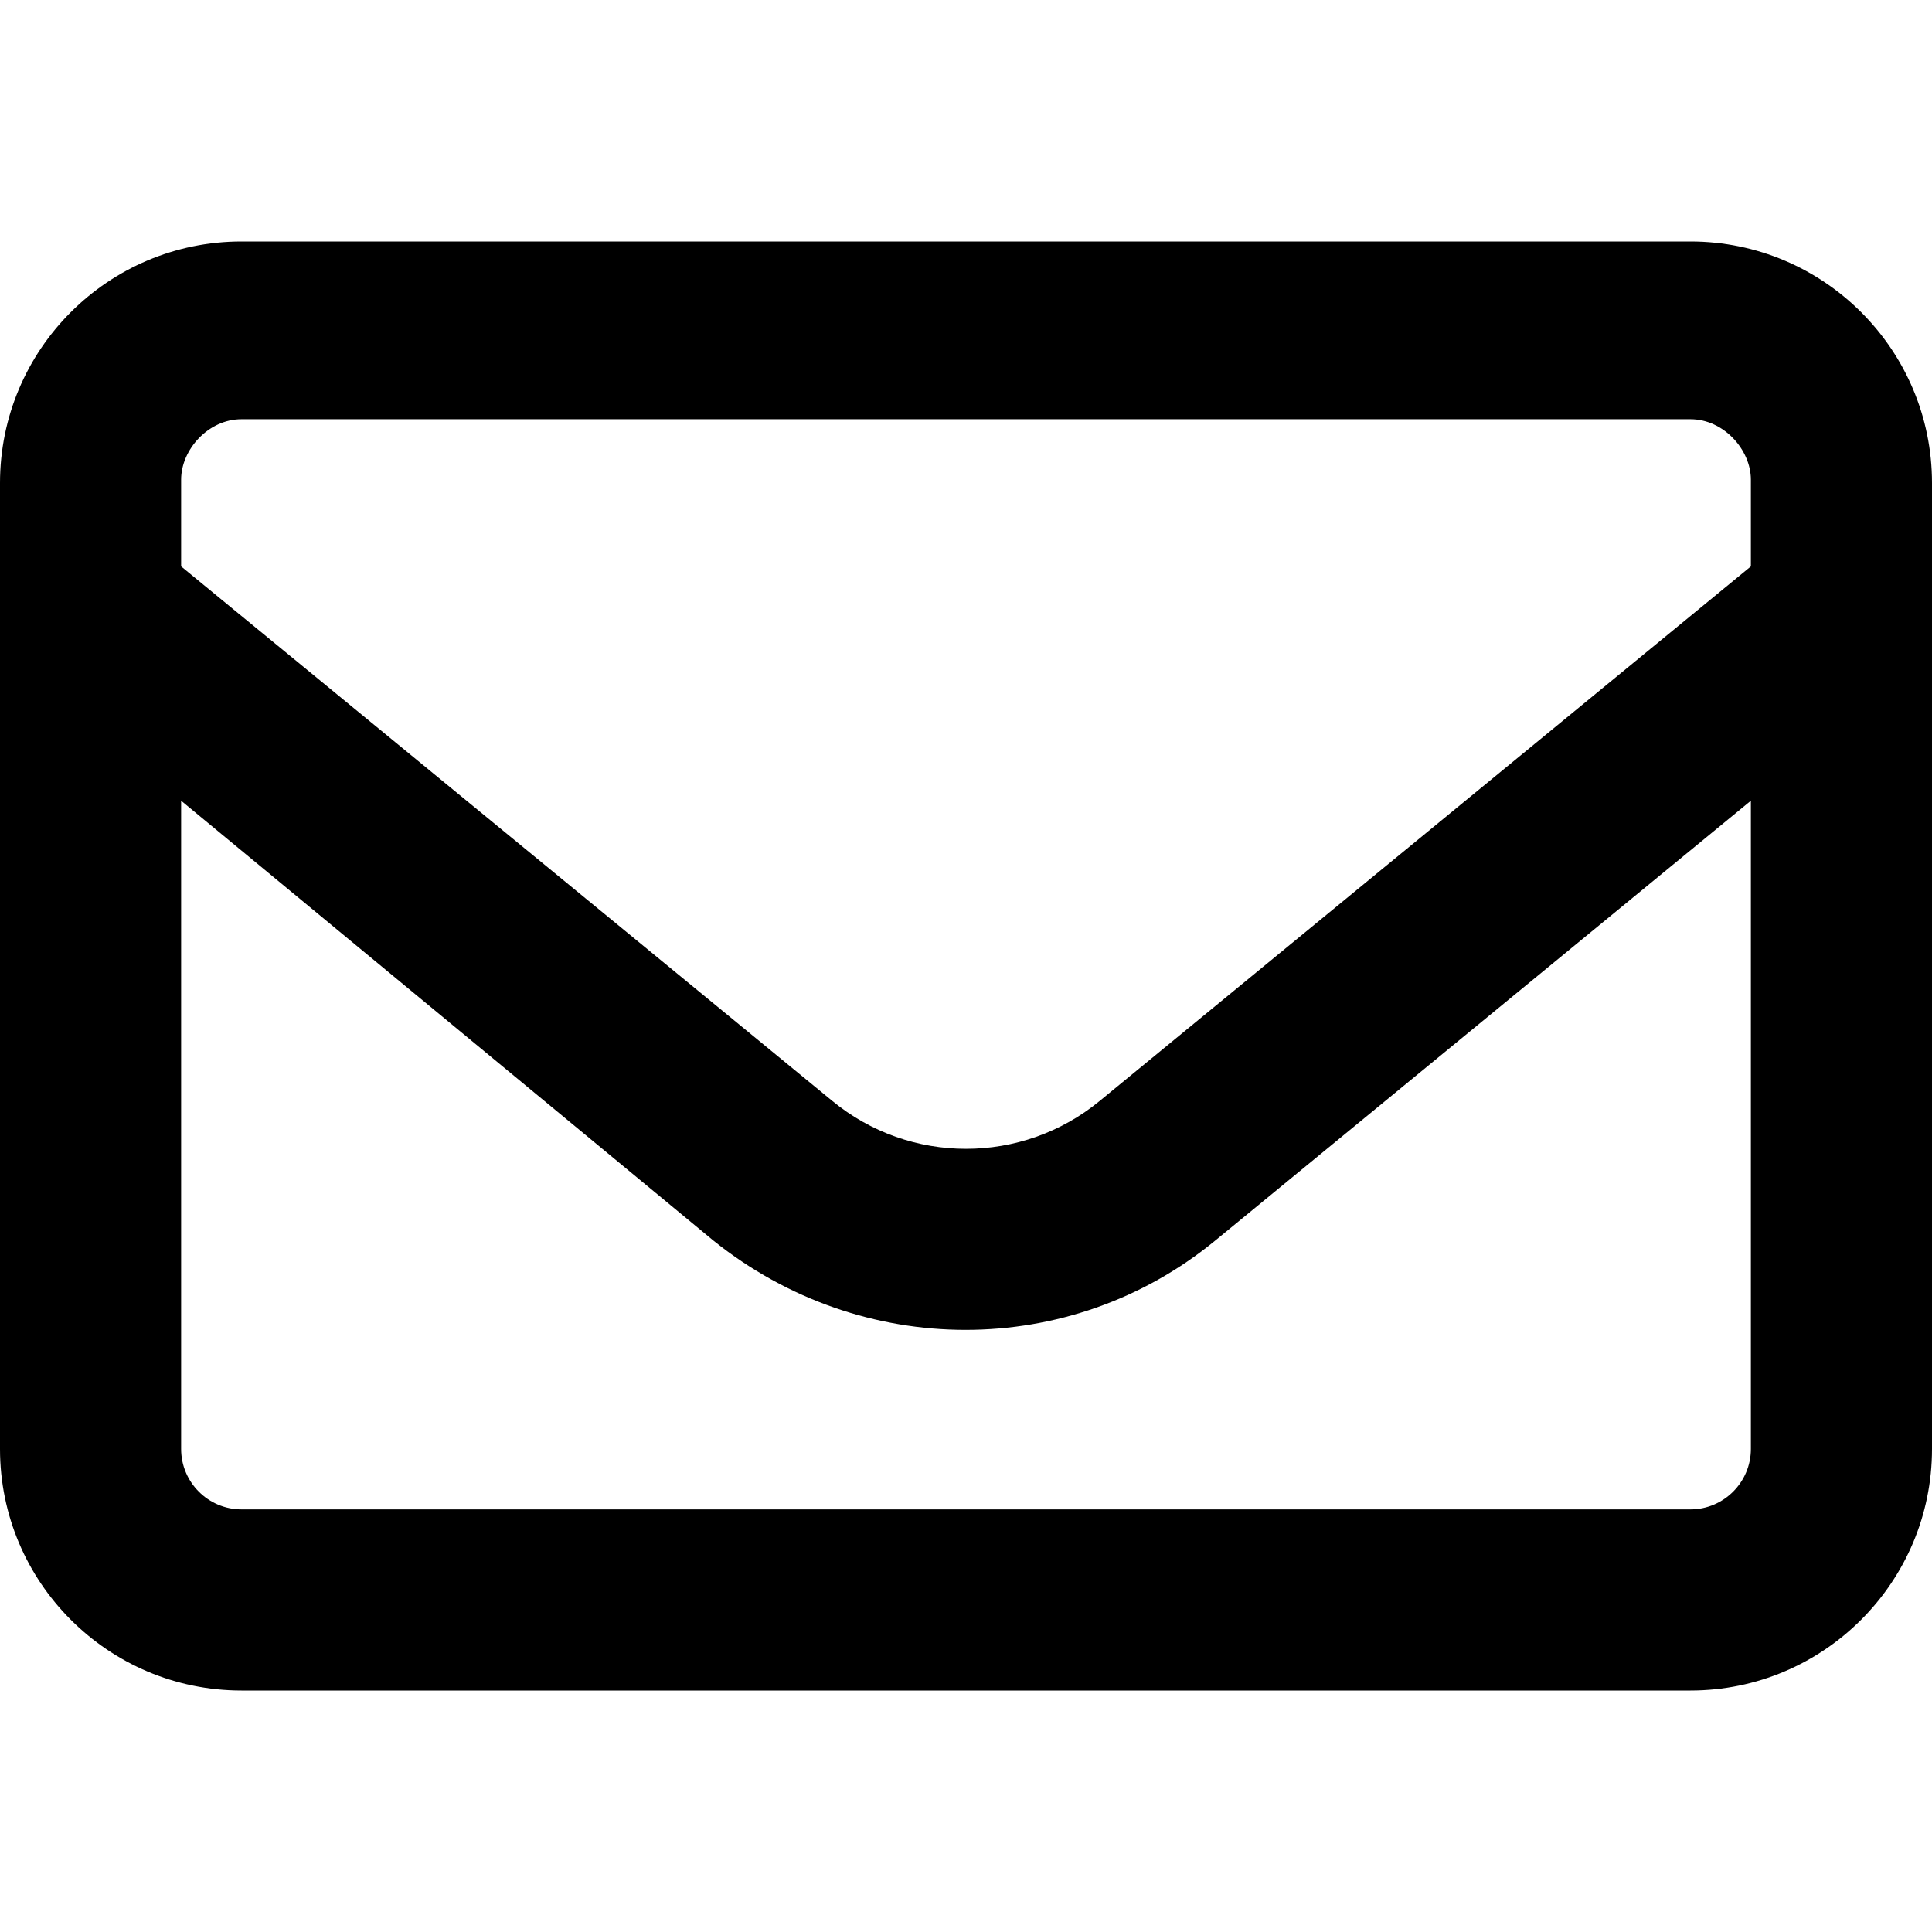
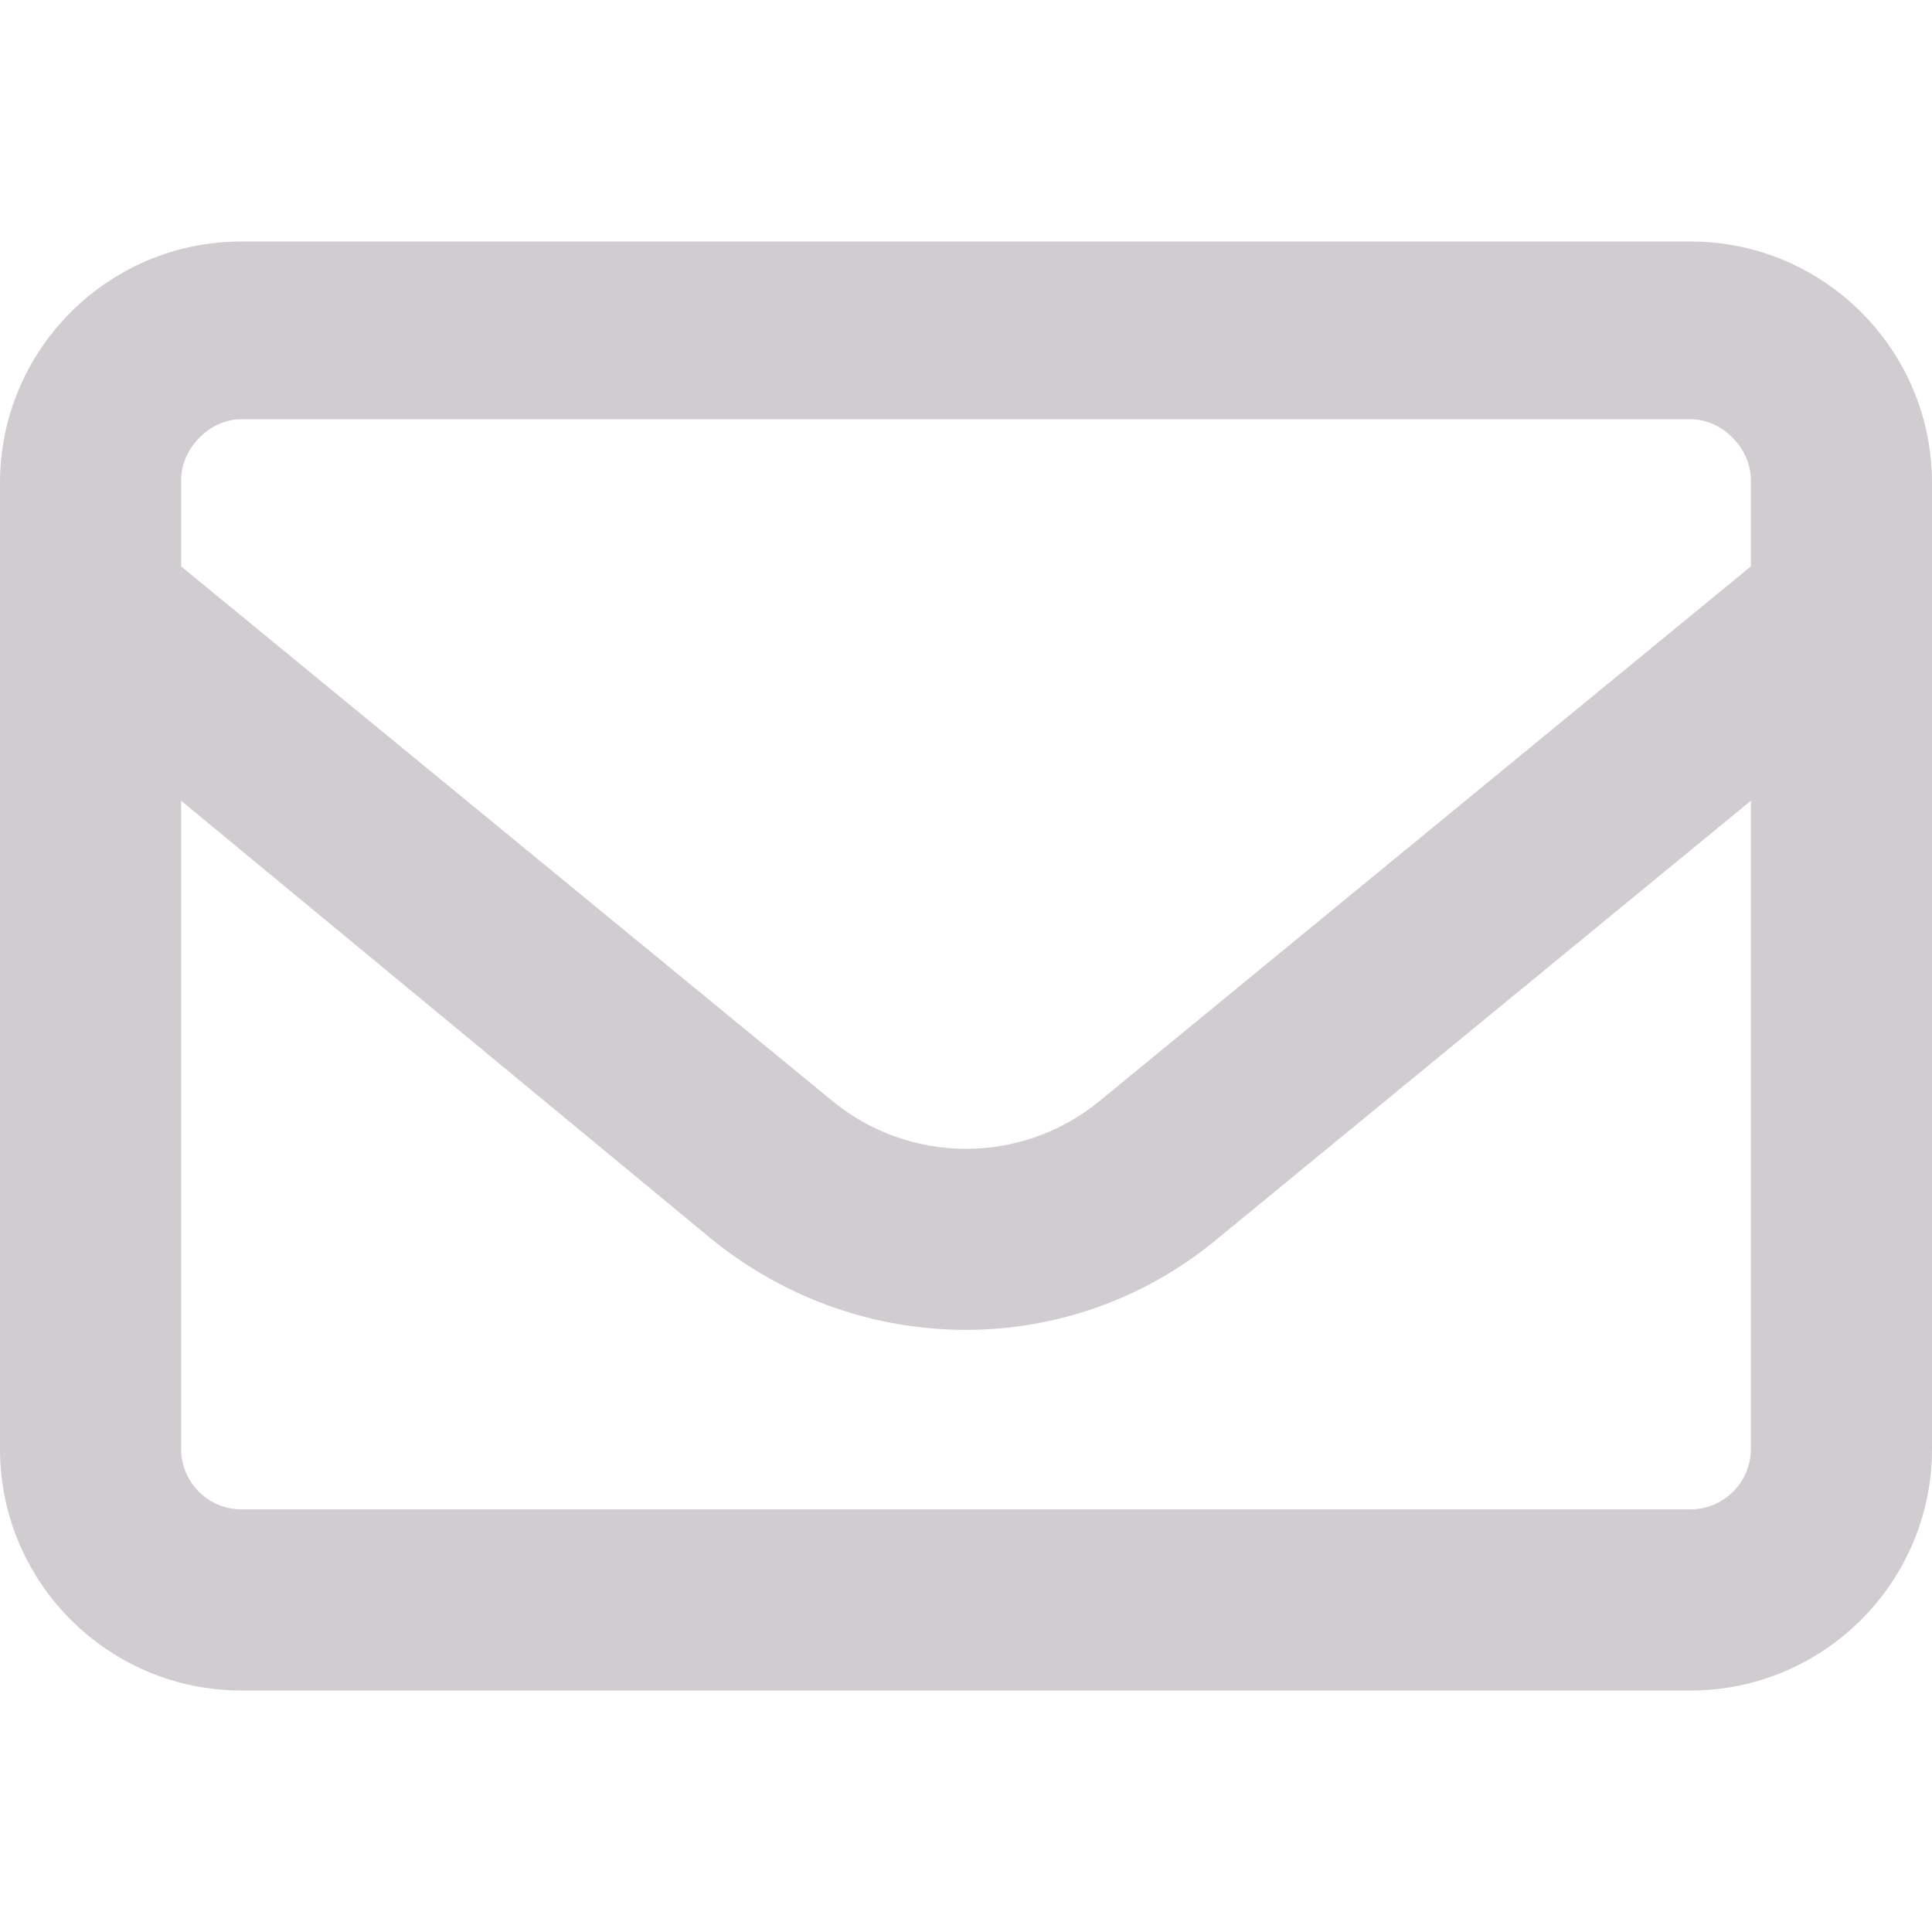
<svg xmlns="http://www.w3.org/2000/svg" viewBox="0 0 512 512">
-   <path d="M0 128C0 92.65 28.65 64 64 64H448C483.3 64 512 92.65 512 128V384C512 419.3 483.3 448 448 448H64C28.65 448 0 419.3 0 384V128zM48 128V150.1L220.5 291.7C241.1 308.7 270.9 308.7 291.5 291.7L464 150.1V127.1C464 119.2 456.8 111.1 448 111.1H64C55.16 111.1 48 119.2 48 127.1L48 128zM48 212.2V384C48 392.8 55.16 400 64 400H448C456.8 400 464 392.8 464 384V212.2L322 328.8C283.6 360.3 228.4 360.3 189.1 328.8L48 212.2z" />
+   <path fill="#d0ccd0" d="M0 128C0 92.65 28.65 64 64 64H448C483.3 64 512 92.65 512 128V384C512 419.3 483.3 448 448 448H64C28.65 448 0 419.3 0 384V128zM48 128V150.1L220.5 291.7C241.1 308.7 270.9 308.7 291.5 291.7L464 150.1V127.1C464 119.2 456.8 111.1 448 111.1H64C55.16 111.1 48 119.2 48 127.1L48 128zM48 212.2V384C48 392.8 55.16 400 64 400H448C456.8 400 464 392.8 464 384V212.2L322 328.8C283.6 360.3 228.4 360.3 189.1 328.8L48 212.2z" />
</svg>
